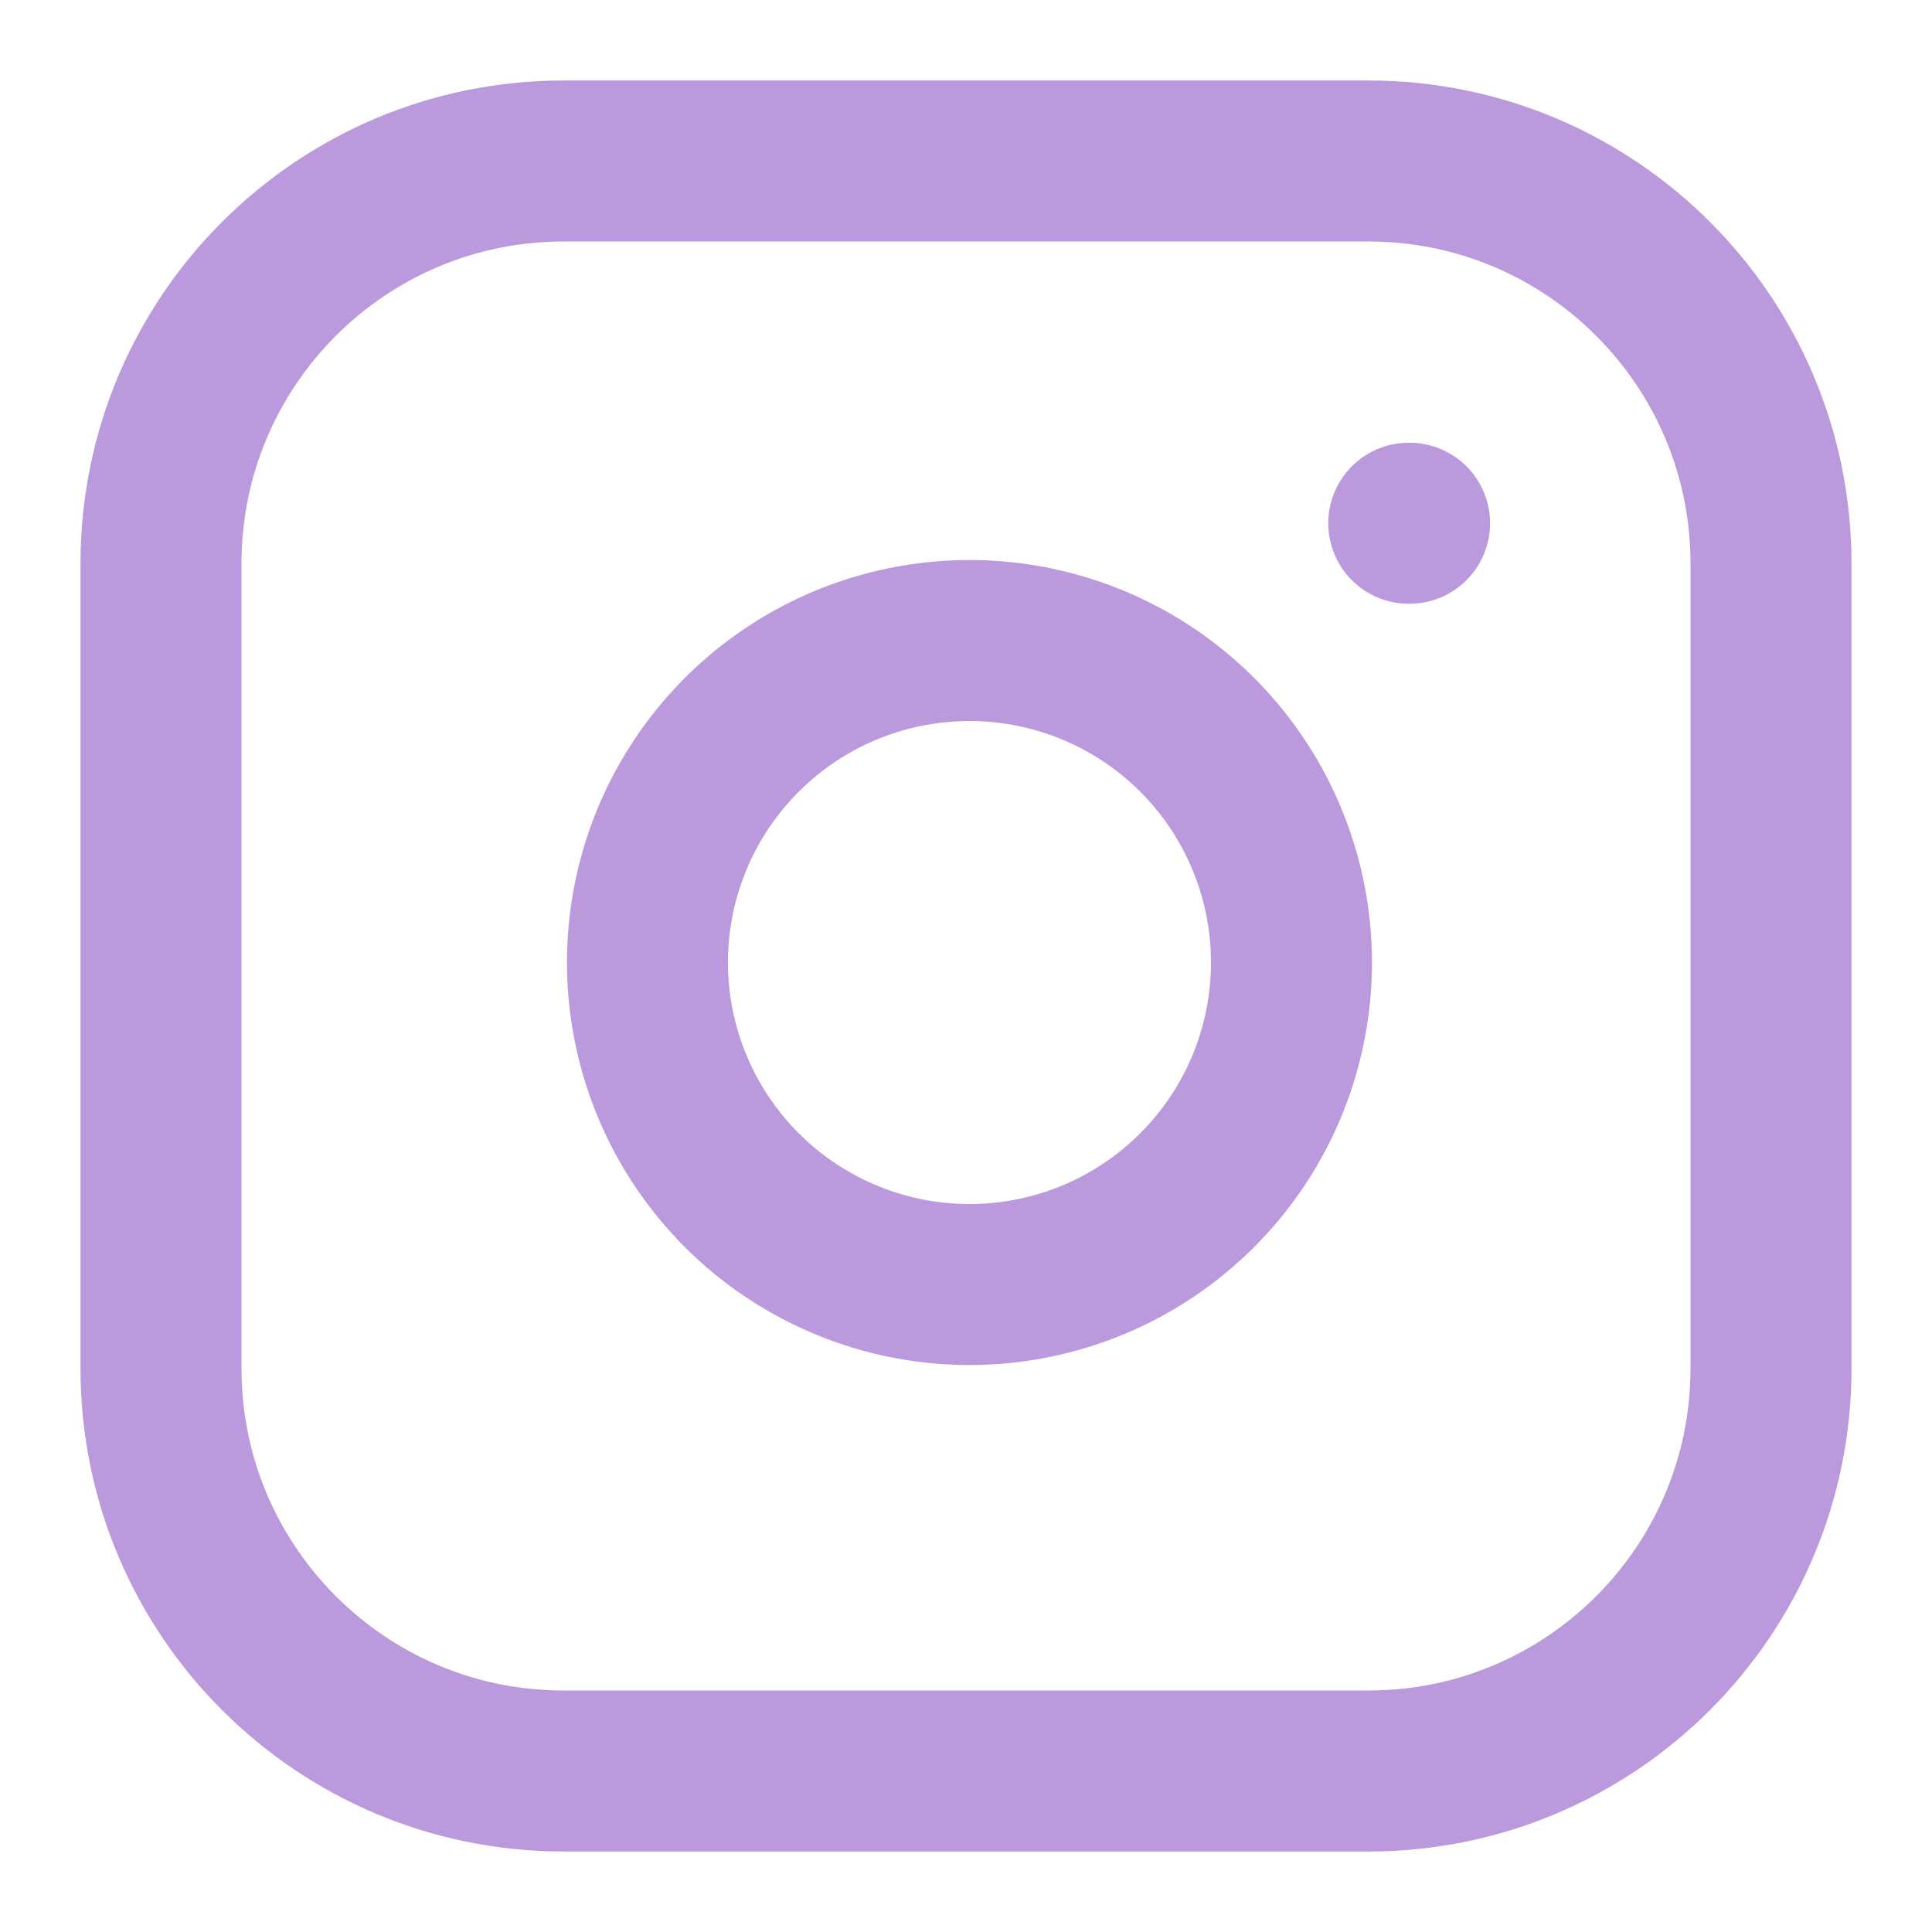
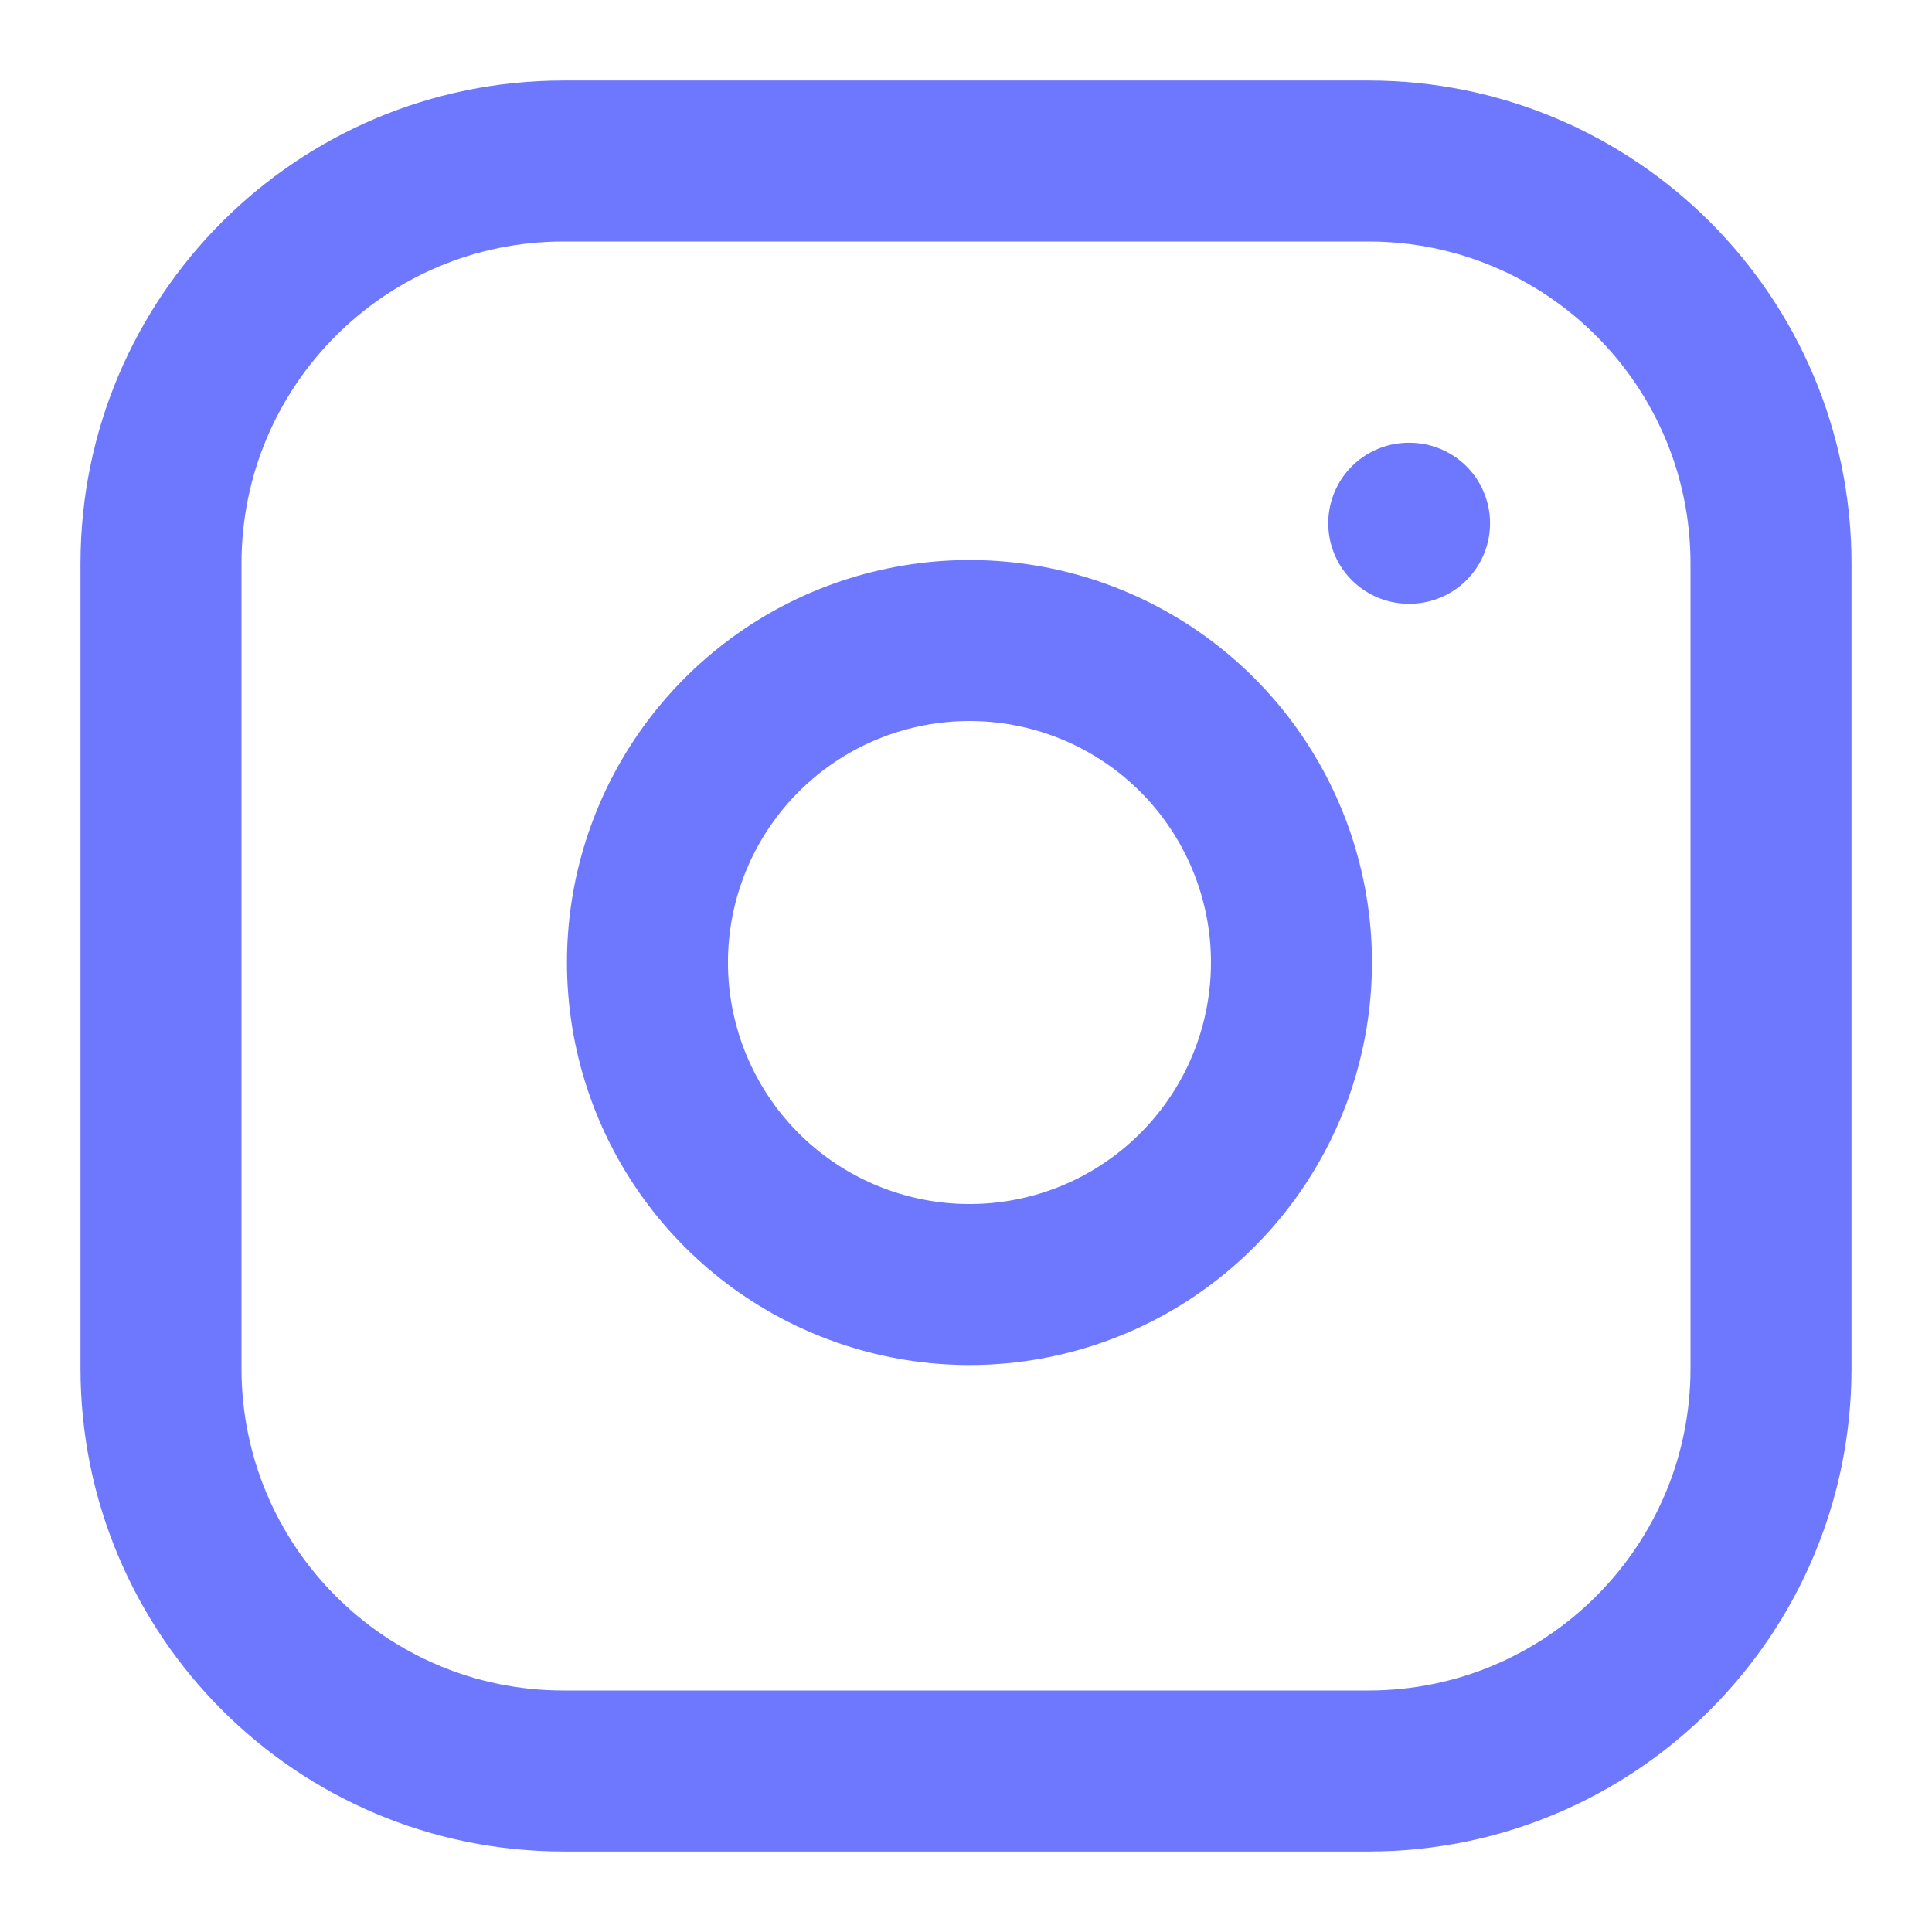
<svg xmlns="http://www.w3.org/2000/svg" width="24" height="24" viewBox="0 0 24 24" fill="none">
-   <path d="M17 2H7C4.239 2 2 4.239 2 7V17C2 19.761 4.239 22 7 22H17C19.761 22 22 19.761 22 17V7C22 4.239 19.761 2 17 2Z" stroke="#BB99DD" stroke-width="2" stroke-linecap="round" stroke-linejoin="round" />
-   <path d="M16 11.37C16.123 12.202 15.981 13.052 15.594 13.799C15.206 14.546 14.593 15.151 13.842 15.53C13.09 15.908 12.239 16.04 11.408 15.906C10.577 15.772 9.81 15.38 9.215 14.785C8.62 14.19 8.228 13.423 8.094 12.592C7.96 11.761 8.092 10.91 8.47 10.158C8.849 9.407 9.454 8.794 10.201 8.406C10.948 8.019 11.798 7.877 12.63 8C13.479 8.126 14.265 8.521 14.872 9.128C15.479 9.735 15.874 10.521 16 11.37Z" stroke="#BB99DD" stroke-width="2" stroke-linecap="round" stroke-linejoin="round" />
-   <path d="M17.5 6.5H17.51" stroke="#BB99DD" stroke-width="2" stroke-linecap="round" stroke-linejoin="round" />
+   <path d="M17 2H7C4.239 2 2 4.239 2 7V17C2 19.761 4.239 22 7 22H17C19.761 22 22 19.761 22 17V7C22 4.239 19.761 2 17 2Z" stroke="#6e78ff" stroke-width="2" stroke-linecap="round" stroke-linejoin="round" />
+   <path d="M16 11.37C16.123 12.202 15.981 13.052 15.594 13.799C15.206 14.546 14.593 15.151 13.842 15.53C13.09 15.908 12.239 16.04 11.408 15.906C10.577 15.772 9.81 15.38 9.215 14.785C8.62 14.19 8.228 13.423 8.094 12.592C7.96 11.761 8.092 10.91 8.47 10.158C8.849 9.407 9.454 8.794 10.201 8.406C10.948 8.019 11.798 7.877 12.63 8C13.479 8.126 14.265 8.521 14.872 9.128C15.479 9.735 15.874 10.521 16 11.37Z" stroke="#6e78ff" stroke-width="2" stroke-linecap="round" stroke-linejoin="round" />
+   <path d="M17.5 6.5H17.51" stroke="#6e78ff" stroke-width="2" stroke-linecap="round" stroke-linejoin="round" />
</svg>
